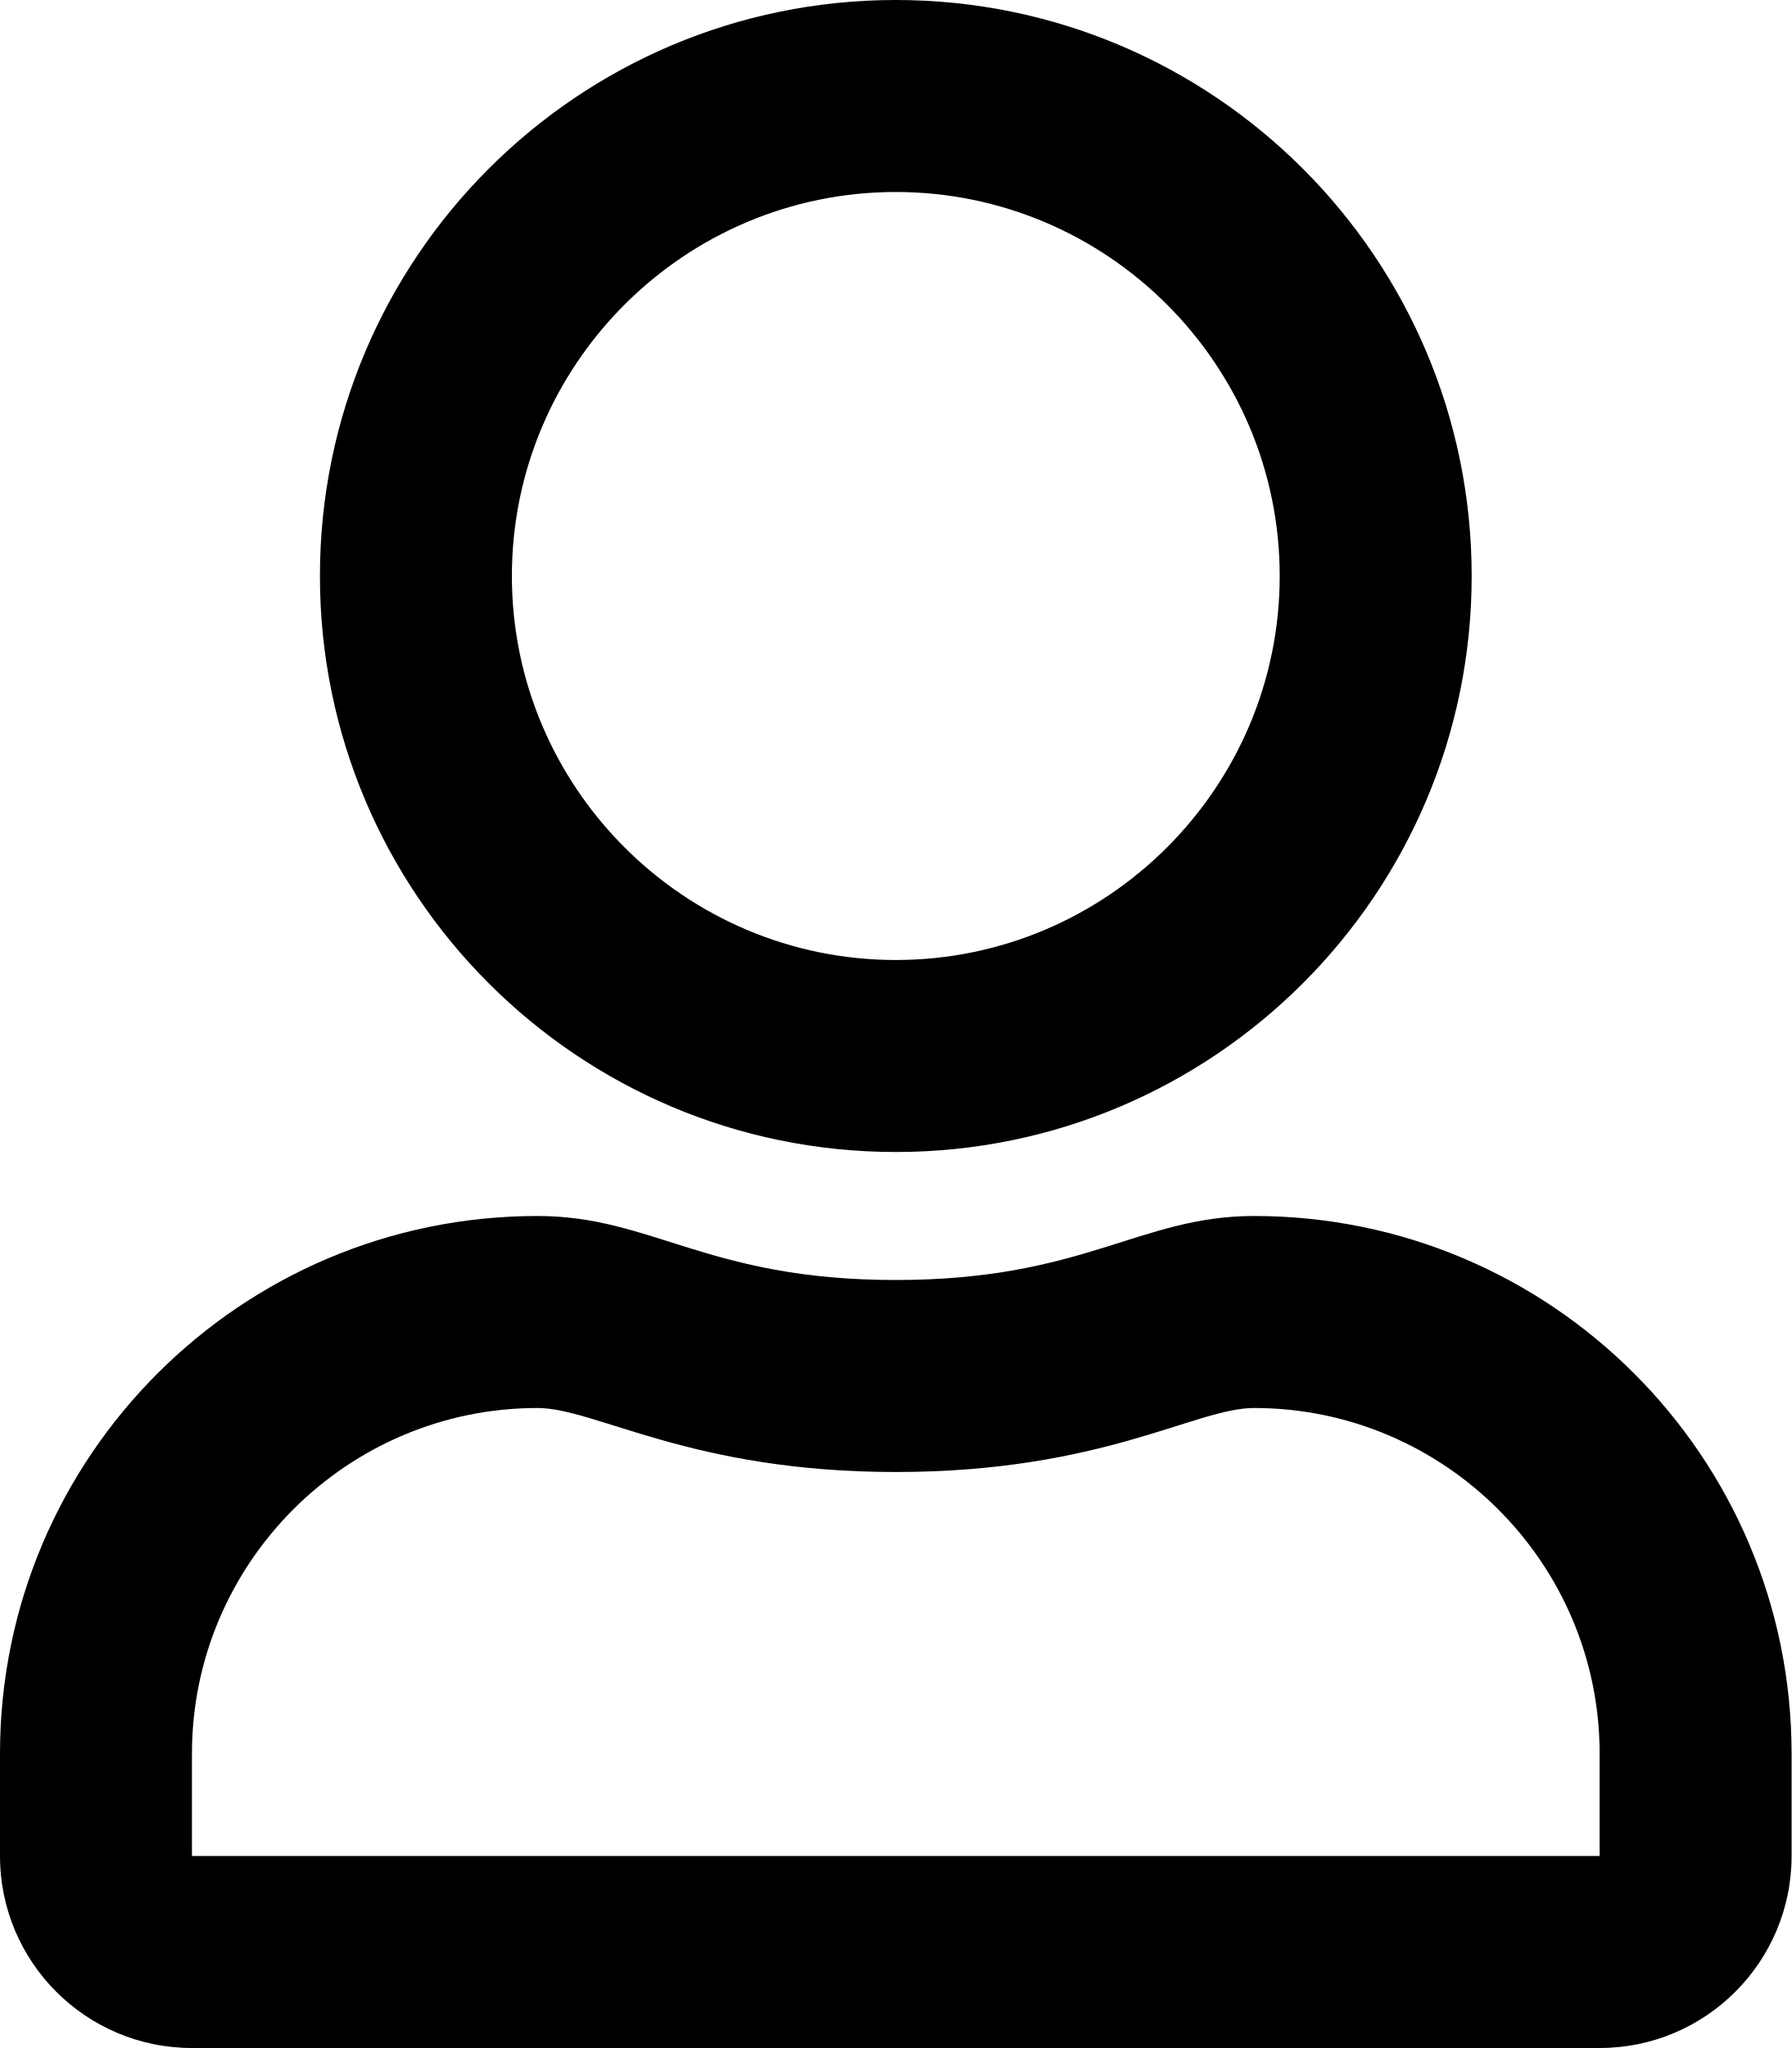
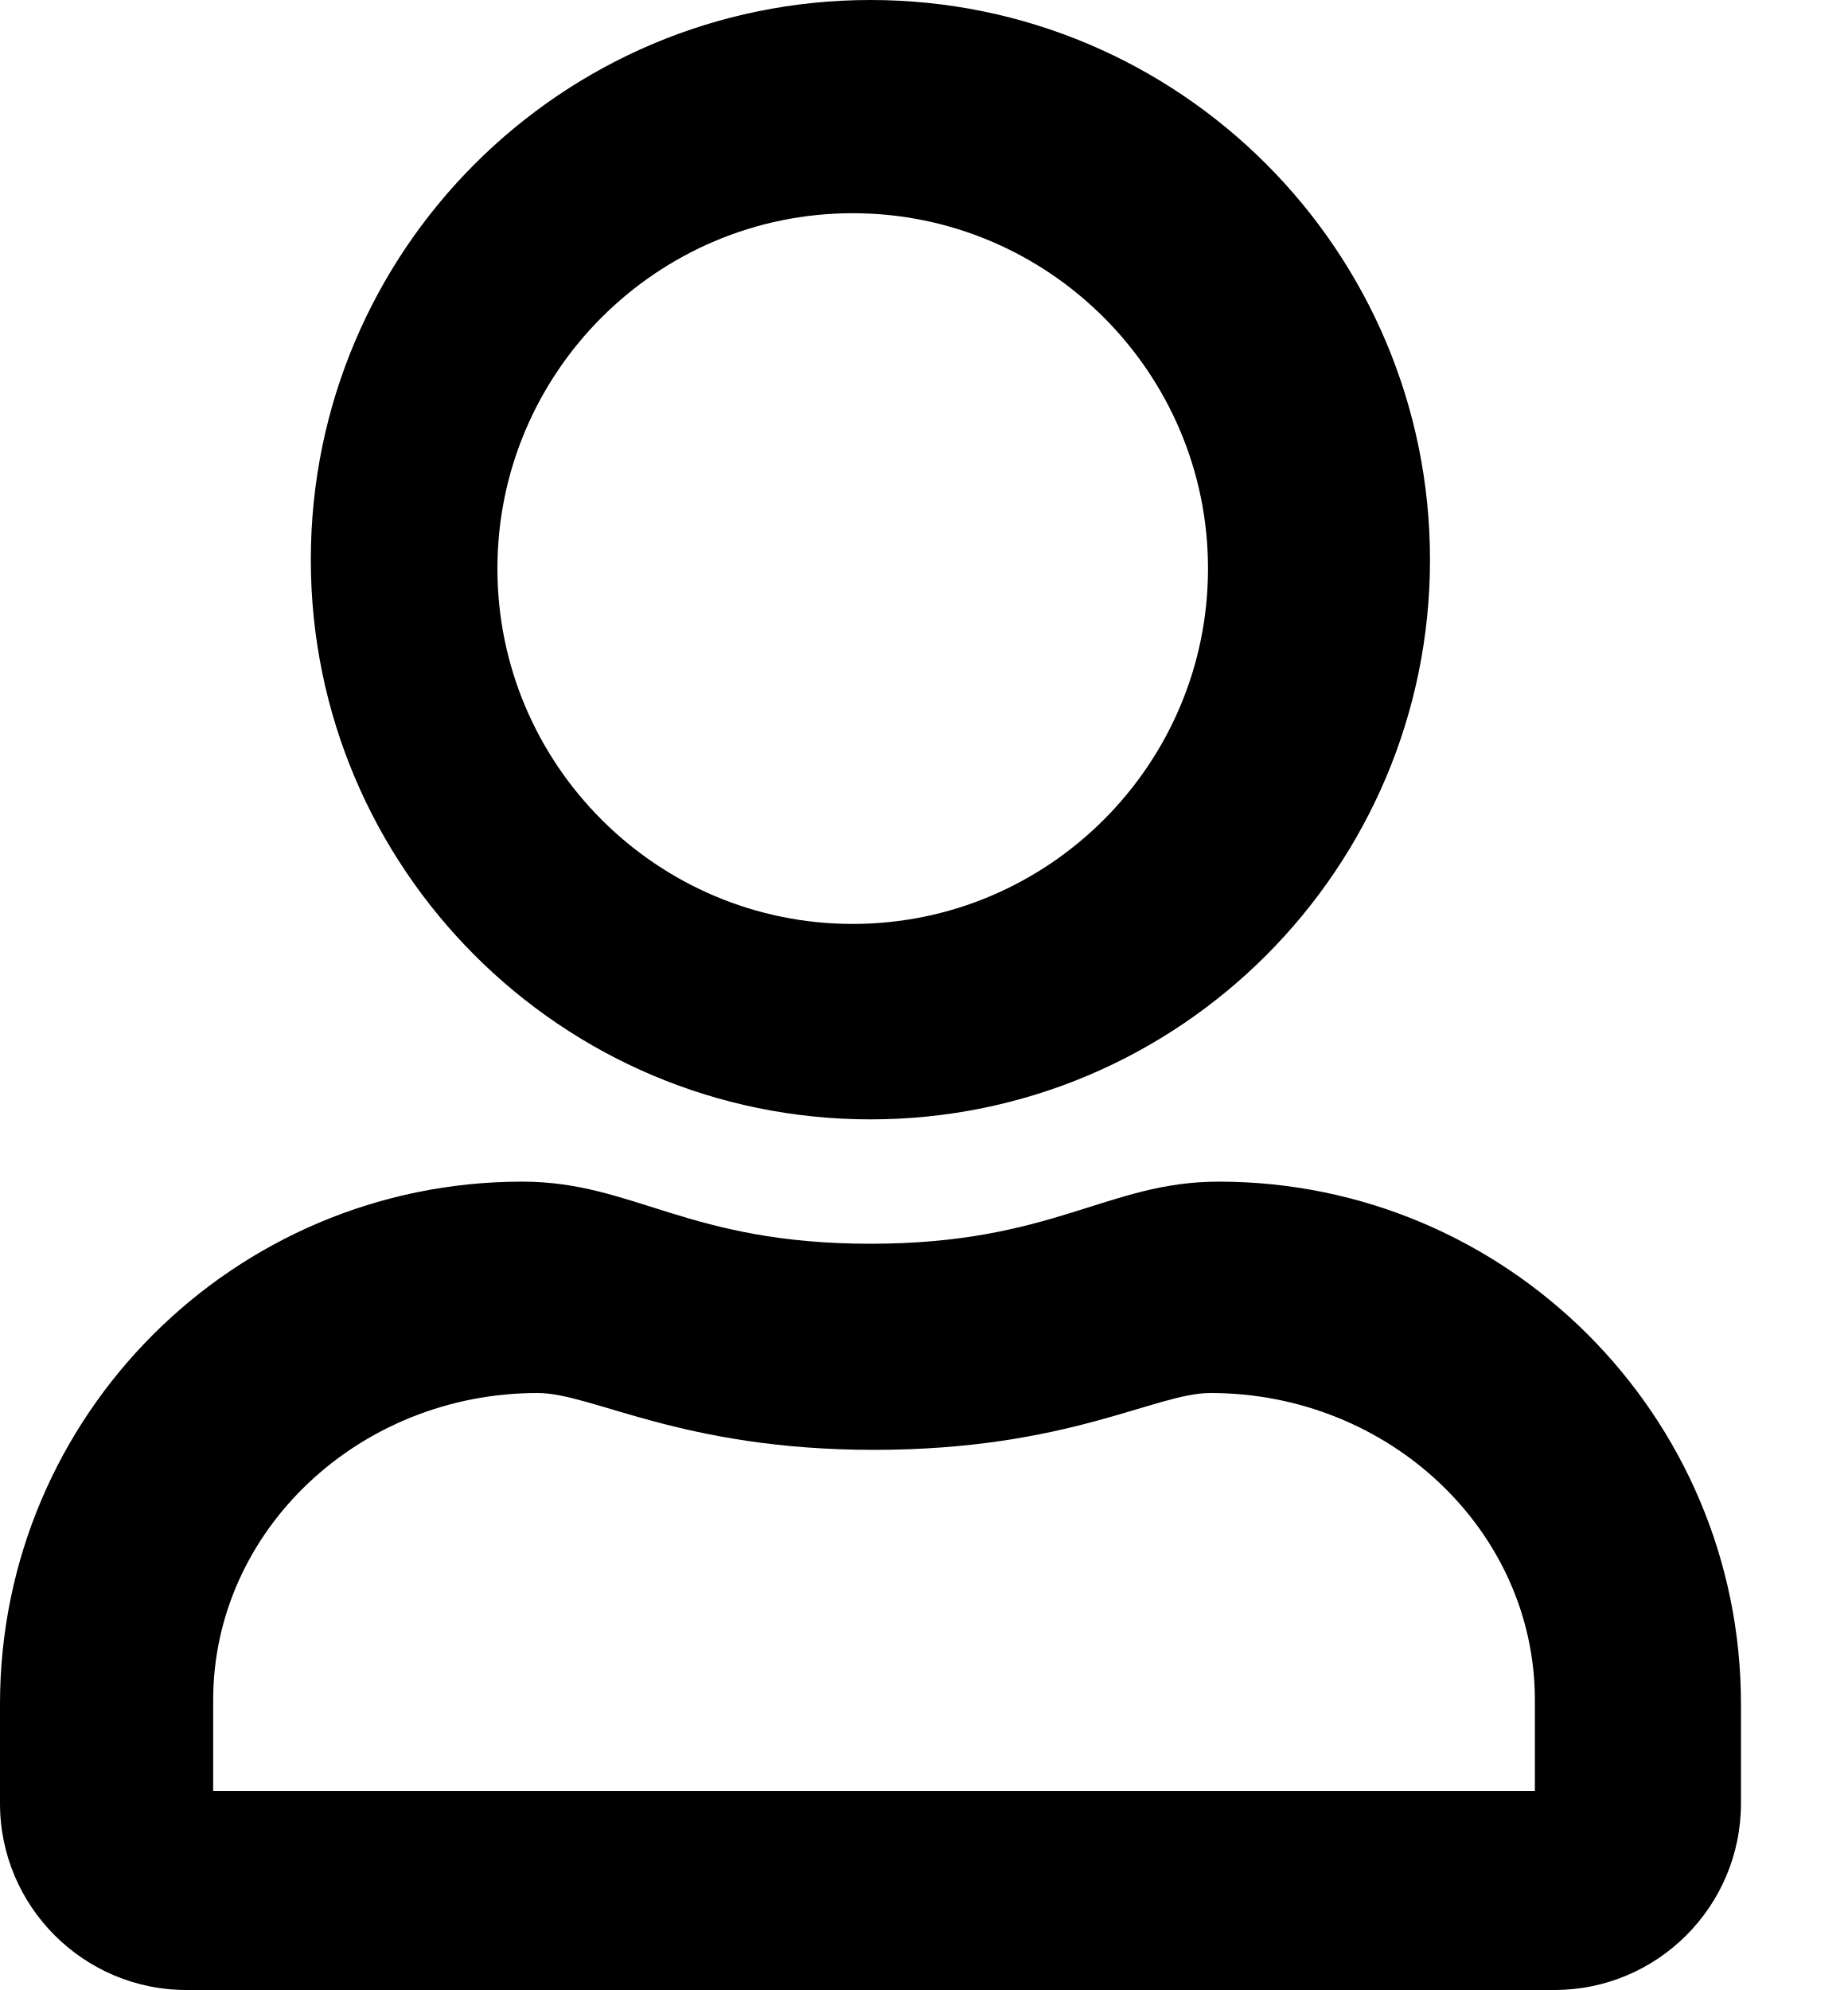
- <svg xmlns="http://www.w3.org/2000/svg" width="14" height="16" viewBox="0 0 14 16">
+ <svg xmlns="http://www.w3.org/2000/svg" width="13" height="14" viewBox="0 0 13 14">
  <g fill="none" fill-rule="evenodd">
-     <path fill="#000" d="M8 9c2.484 0 4.5-2.016 4.5-4.5S10.484 0 8 0 3.5 2.016 3.5 4.5 5.516 9 8 9zm0-1.5c-1.653 0-3-1.347-3-3s1.347-3 3-3 3 1.347 3 3-1.347 3-3 3zm5.5 8.5c.828 0 1.5-.672 1.5-1.5v-.8c0-2.319-1.881-4.2-4.2-4.2-.897 0-1.328.5-2.8.5-1.472 0-1.9-.5-2.8-.5-2.319 0-4.2 1.881-4.2 4.2v.8c0 .828.672 1.5 1.5 1.5h11zm0-1.5h-11v-.8c0-1.488 1.212-2.7 2.7-2.7.456 0 1.197.5 2.8.5 1.616 0 2.34-.5 2.8-.5 1.487 0 2.7 1.212 2.7 2.7v.8z" transform="translate(-1)" />
+     <path fill="#000" d="M8.125 8.875c2.174 0 3.937-1.764 3.937-3.937C12.062 2.764 10.3 1 8.125 1S4.187 2.764 4.187 4.938c0 2.173 1.764 3.937 3.938 3.937zM8 7.5C6.622 7.5 5.5 6.378 5.5 5S6.622 2.5 8 2.5s2.5 1.122 2.5 2.5S9.378 7.5 8 7.5zm4.937 7.5c.725 0 1.313-.588 1.313-1.313v-.7c0-2.028-1.646-3.674-3.675-3.674-.785 0-1.162.437-2.45.437-1.288 0-1.663-.437-2.45-.437C3.646 9.313 2 10.959 2 12.988v.7C2 14.411 2.588 15 3.312 15h9.625zm-.137-1.4H3.5v-.64c0-1.19 1.025-2.16 2.283-2.16.385 0 1.012.4 2.367.4 1.366 0 1.979-.4 2.367-.4 1.258 0 2.283.97 2.283 2.16v.64z" transform="translate(-2 -1)" />
  </g>
</svg>
